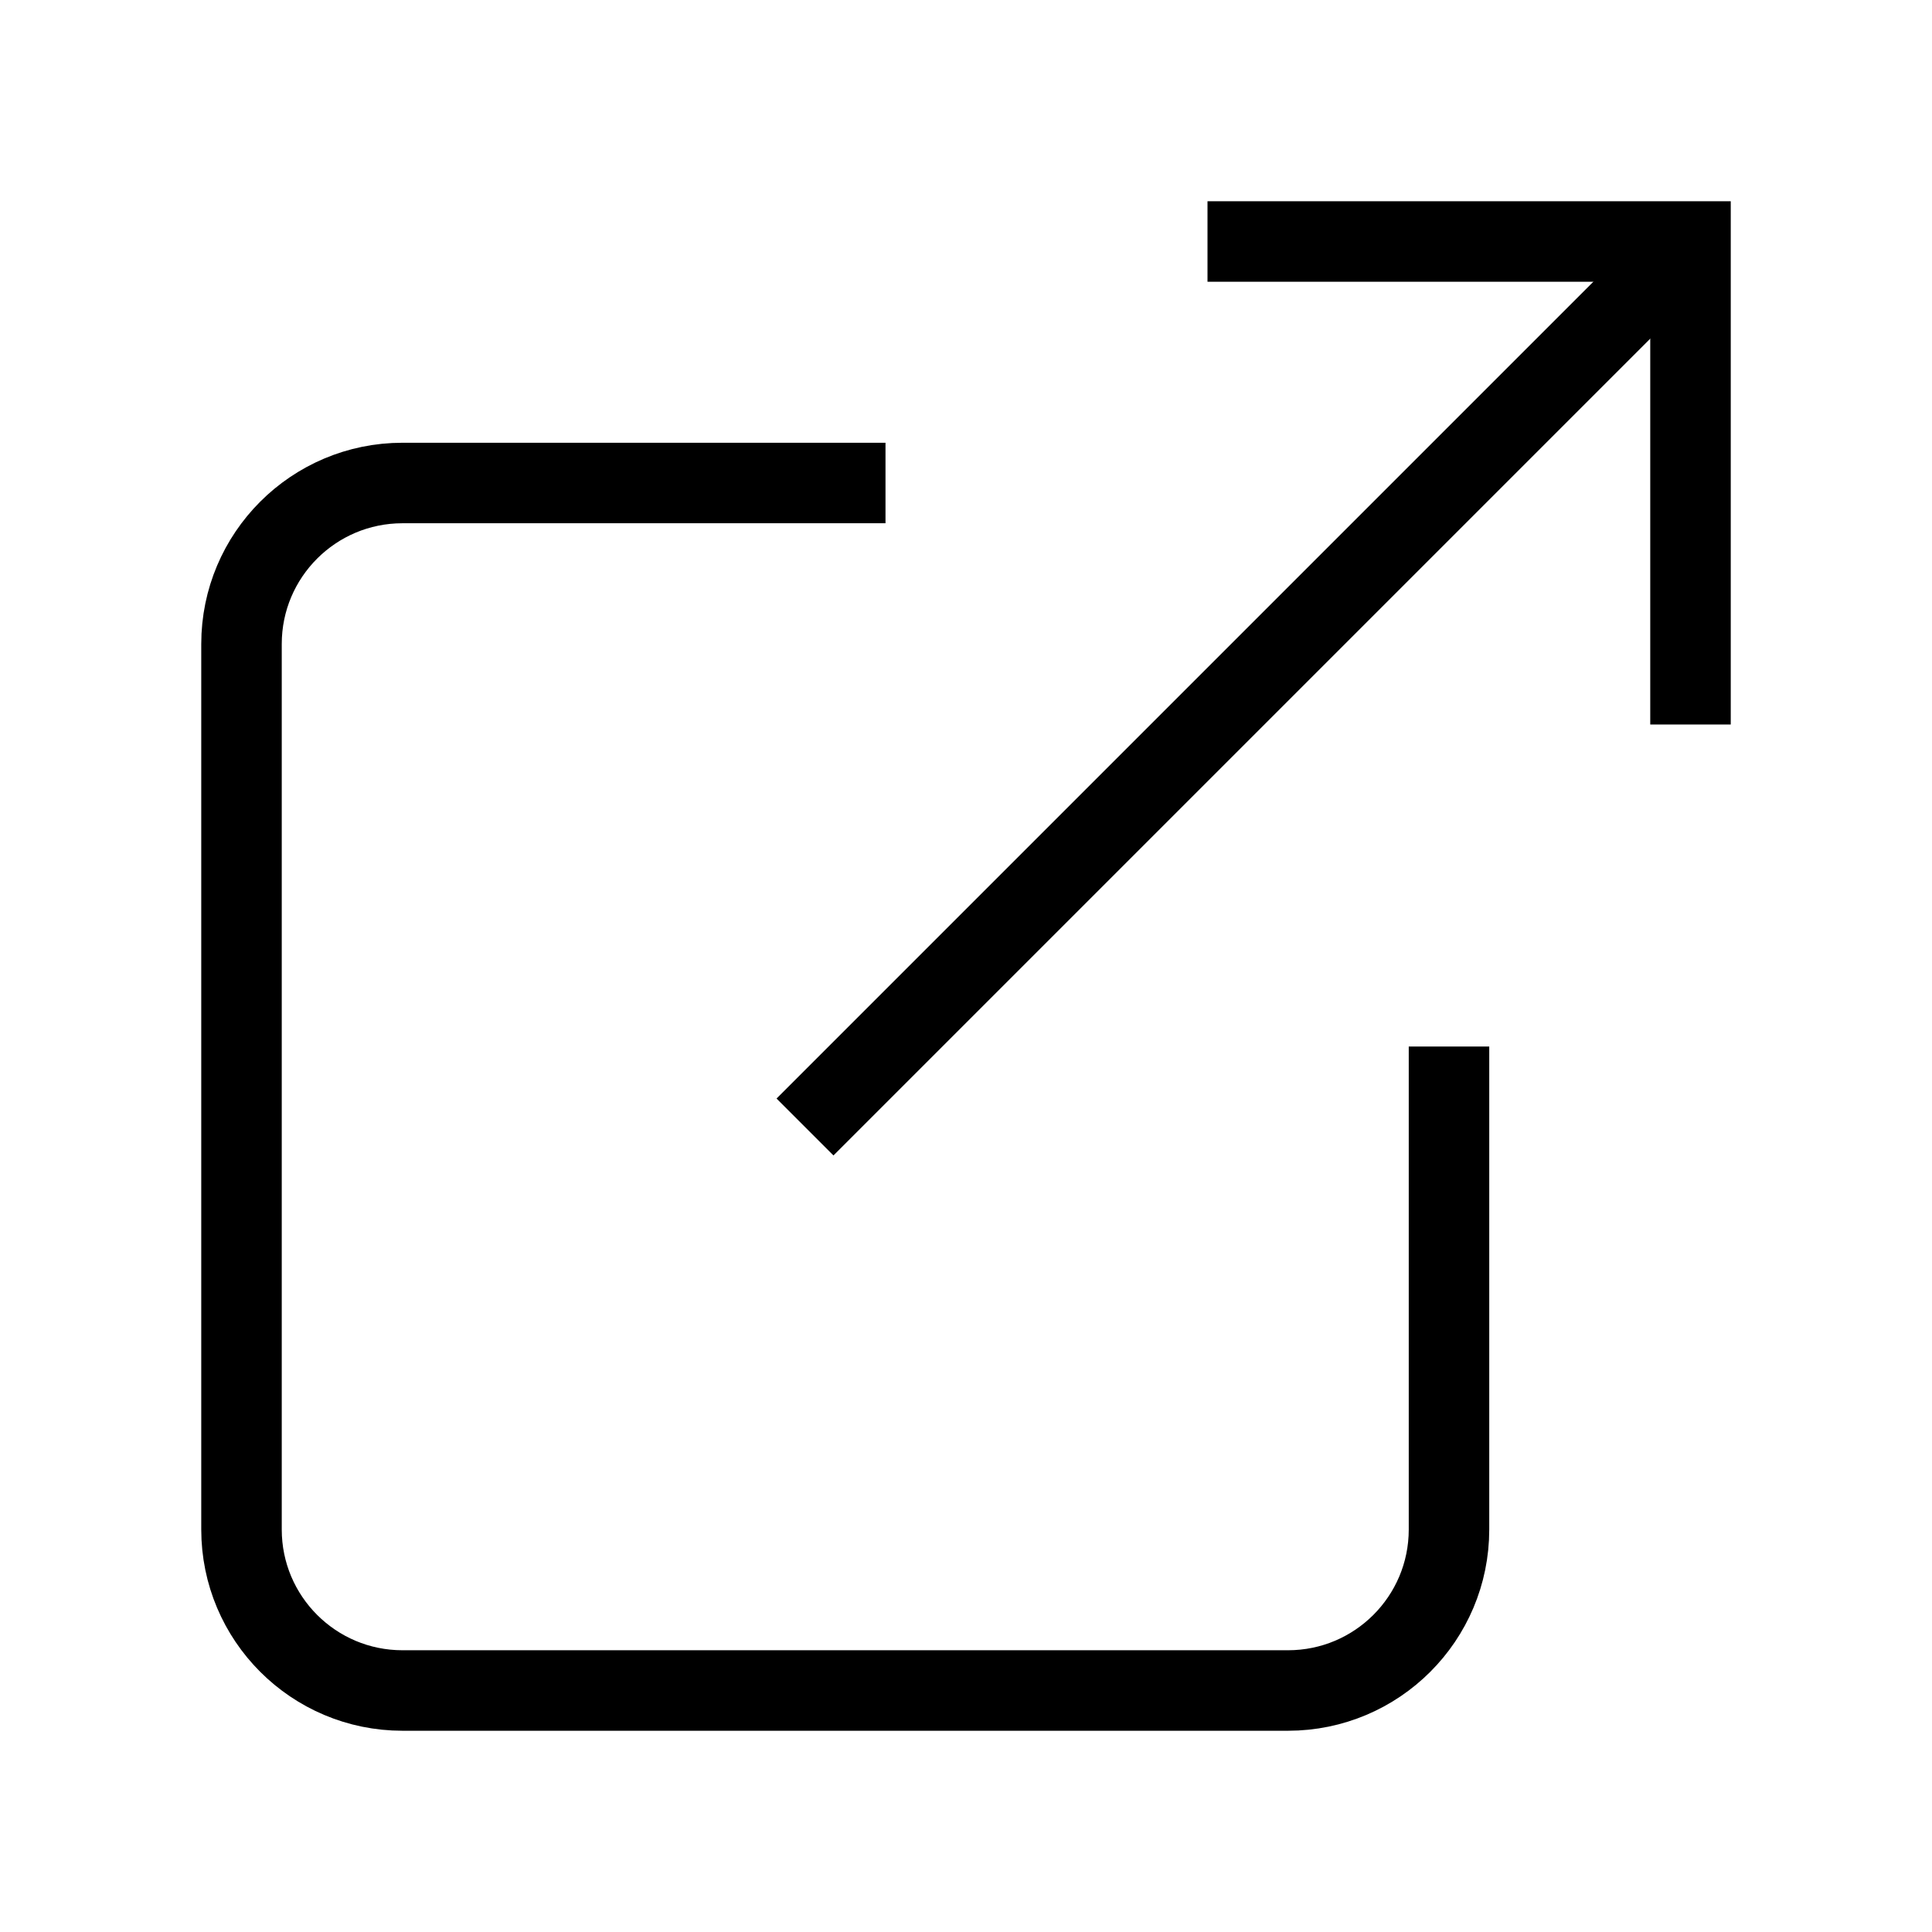
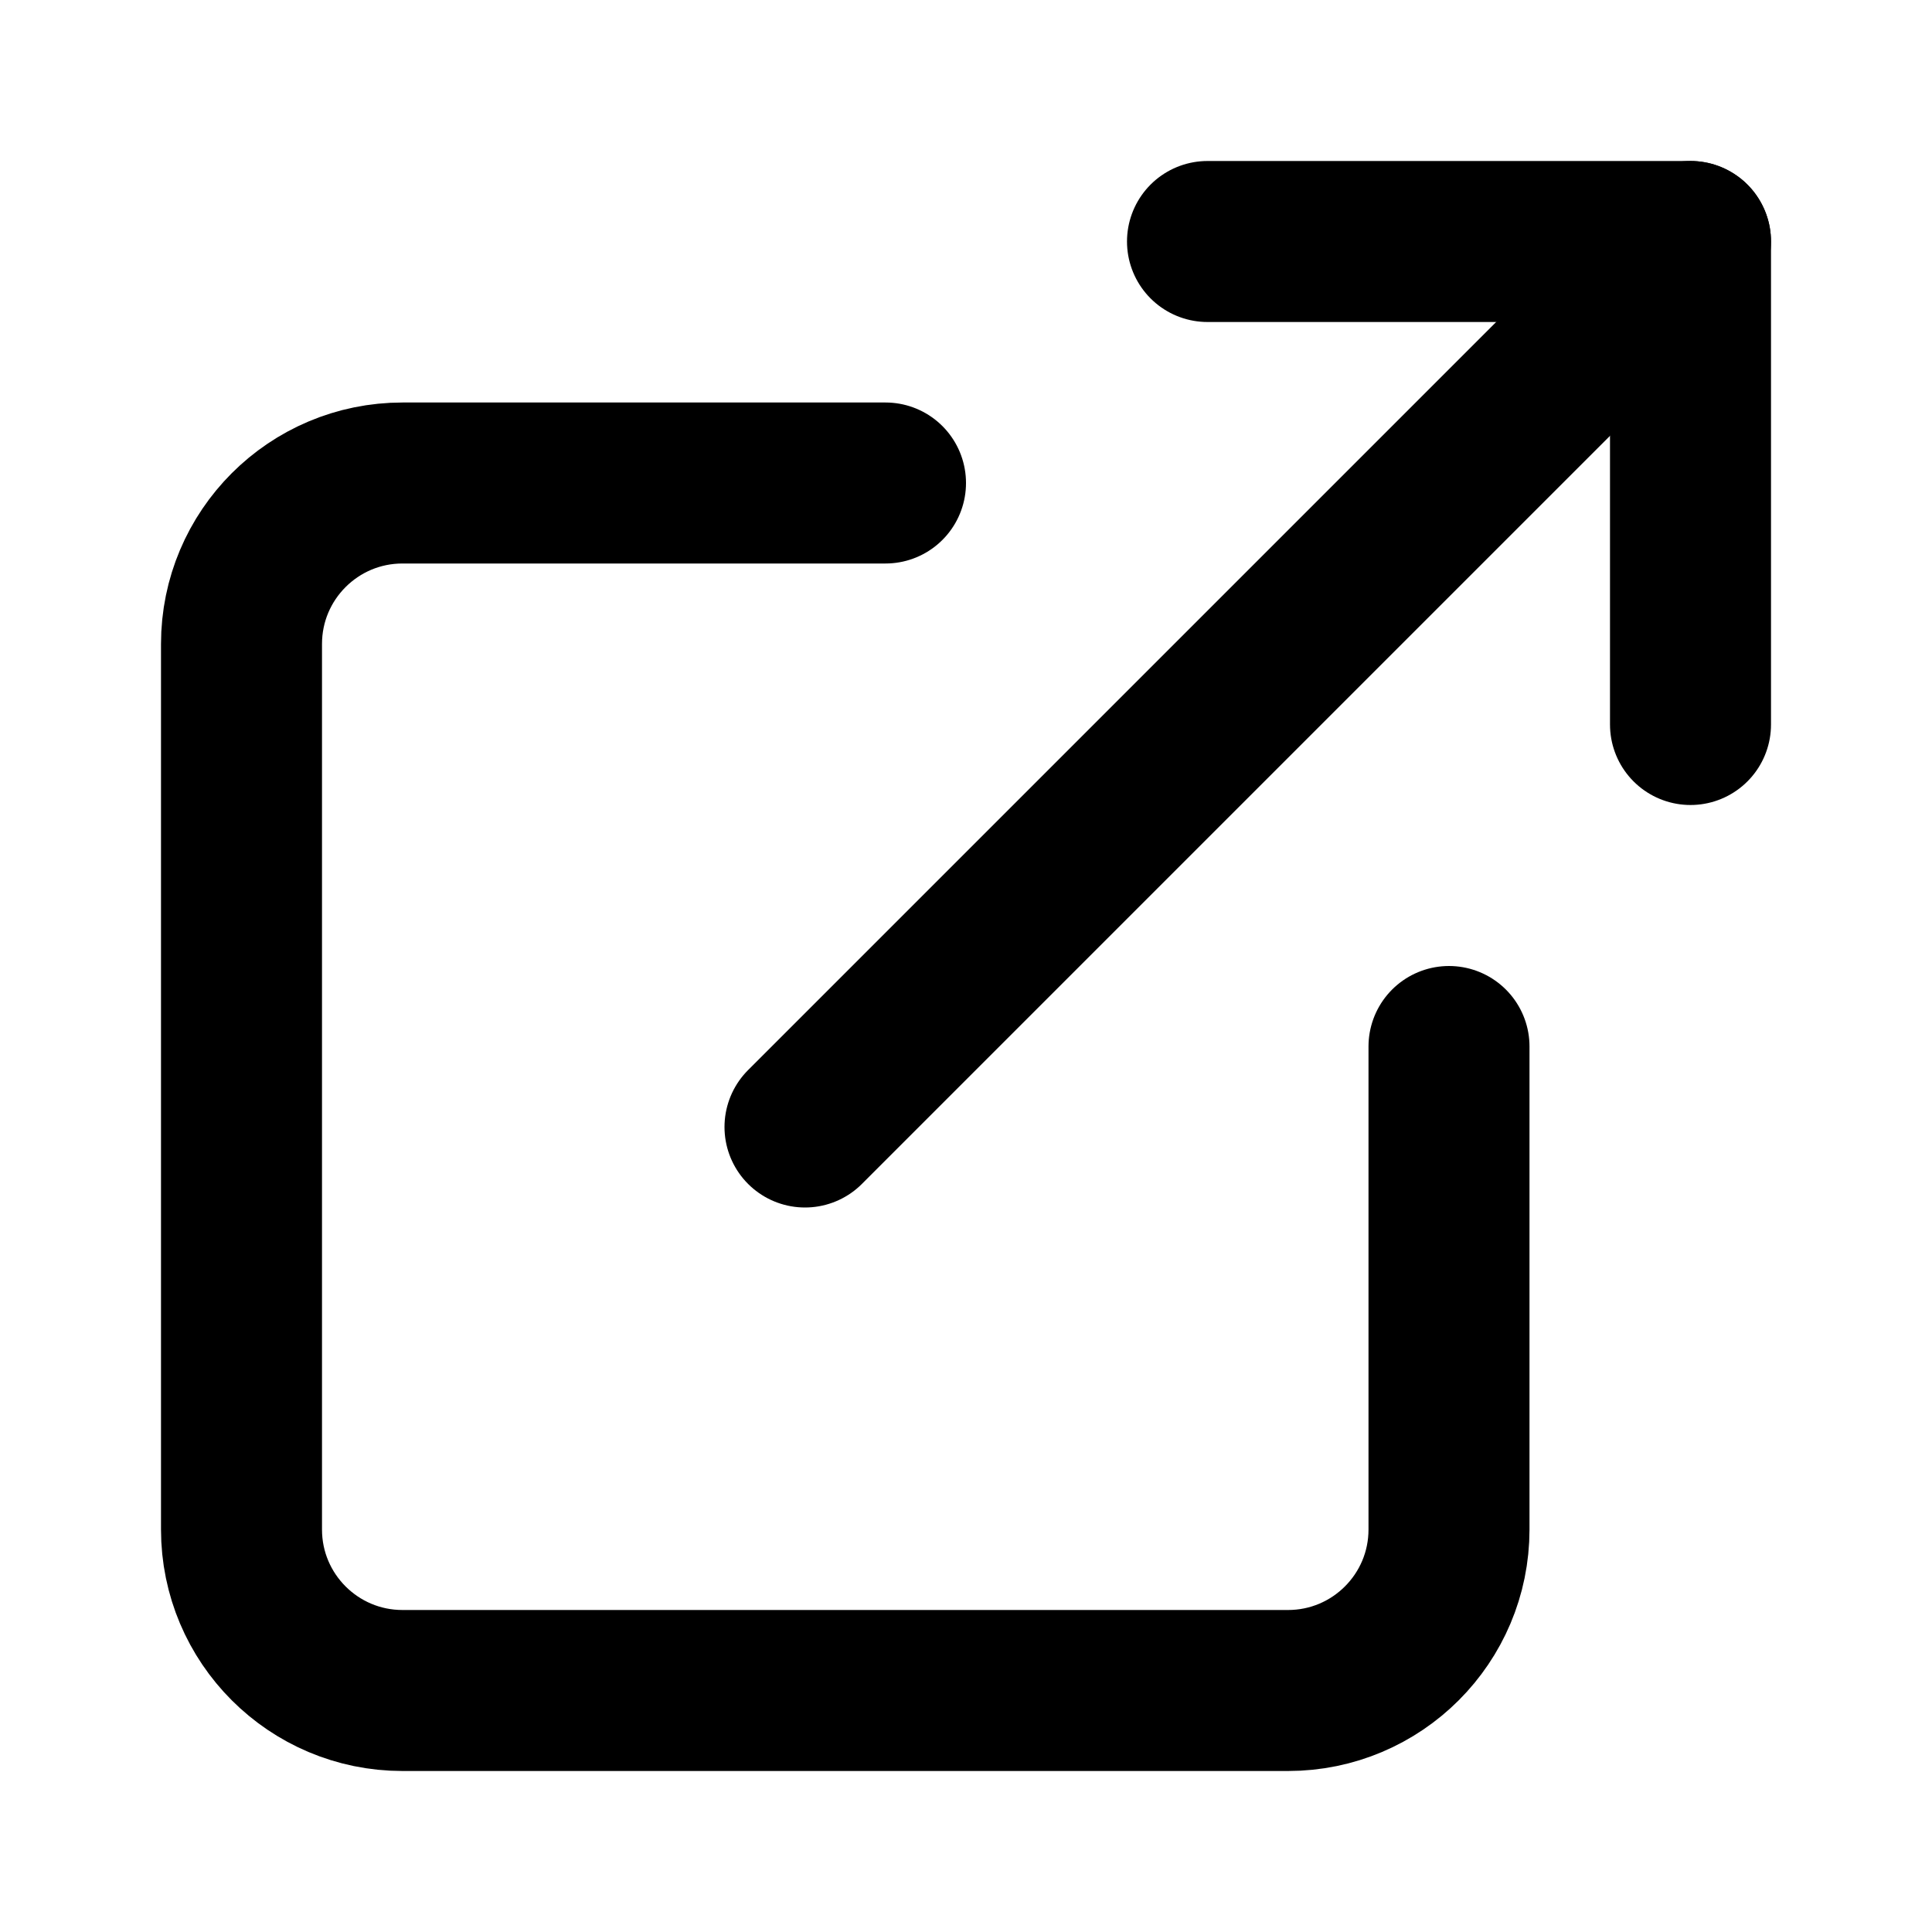
- <svg xmlns="http://www.w3.org/2000/svg" role="img" viewBox="0 0 24 24" fill="none" stroke="currentColor" strokeWidth="2" strokeLinecap="round" strokeLinejoin="round" className="feather feather-external-link">
+ <svg xmlns="http://www.w3.org/2000/svg" width="24" height="24" viewBox="0 0 24 24" fill="none" stroke="currentColor" stroke-width="2" stroke-linecap="round" stroke-linejoin="round" class="feather feather-external-link">
  <path d="M18 13v6a2 2 0 0 1-2 2H5a2 2 0 0 1-2-2V8a2 2 0 0 1 2-2h6" />
  <polyline points="15 3 21 3 21 9" />
  <line x1="10" y1="14" x2="21" y2="3" />
</svg>
